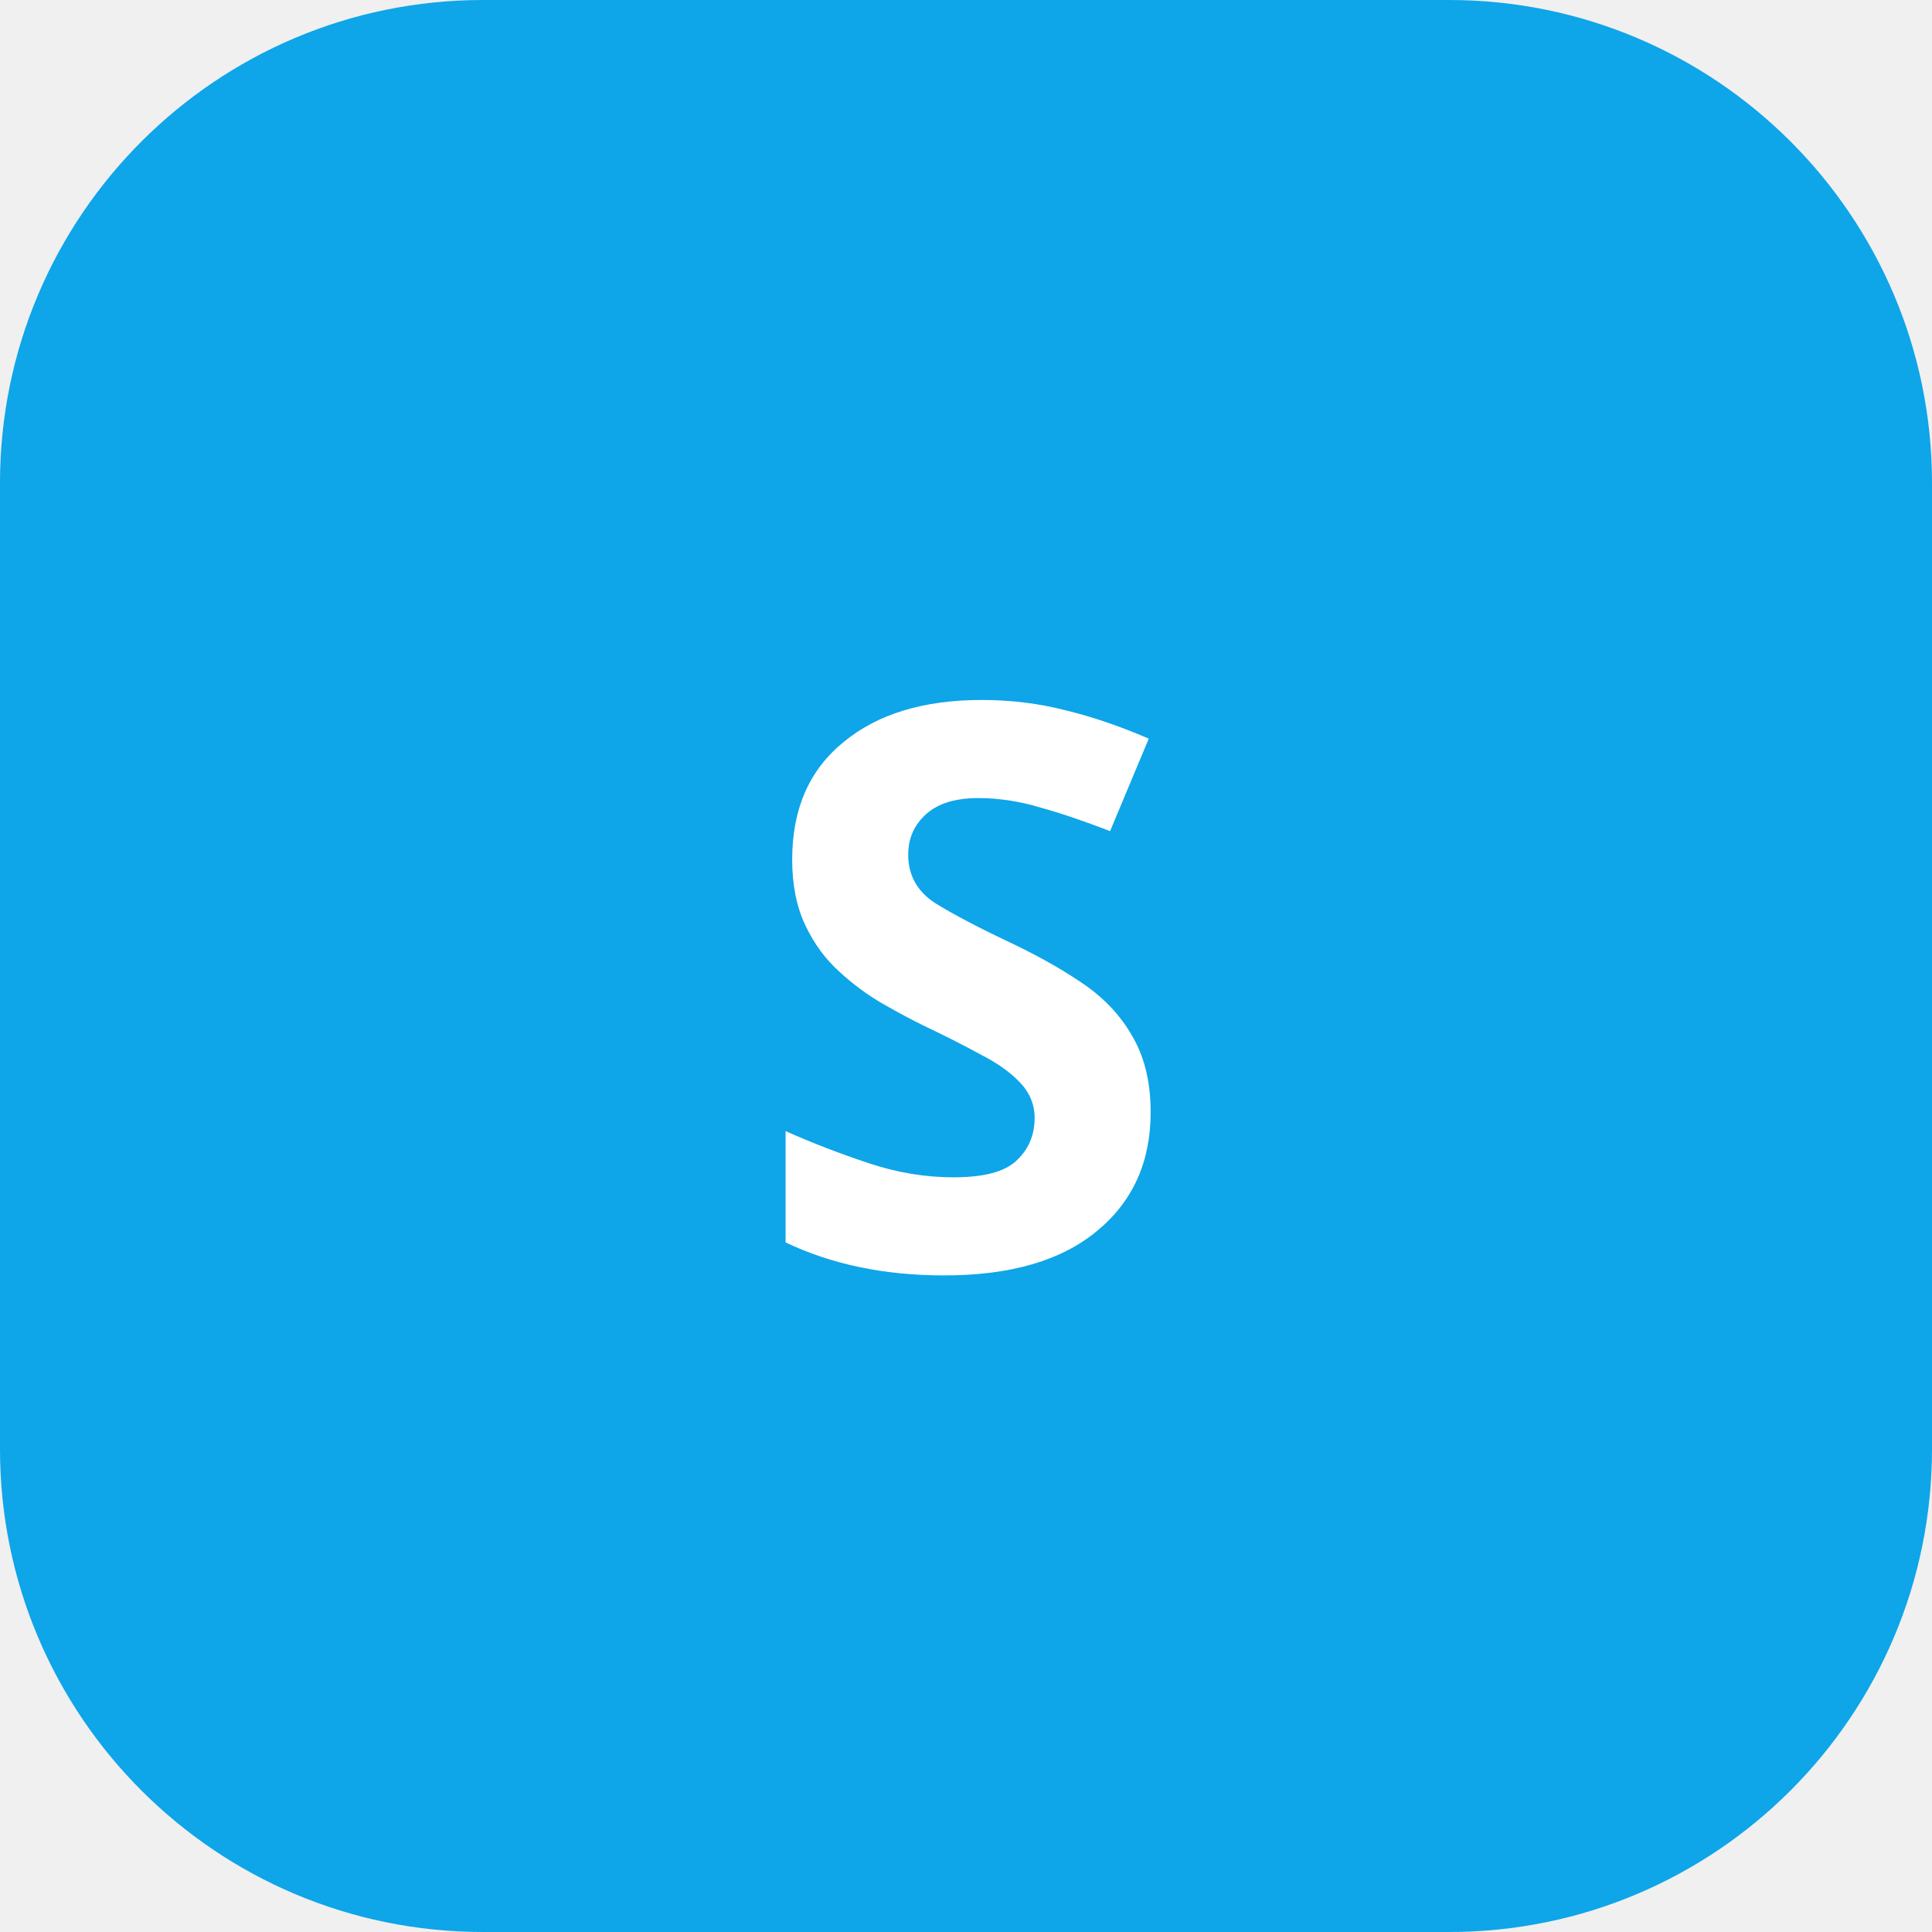
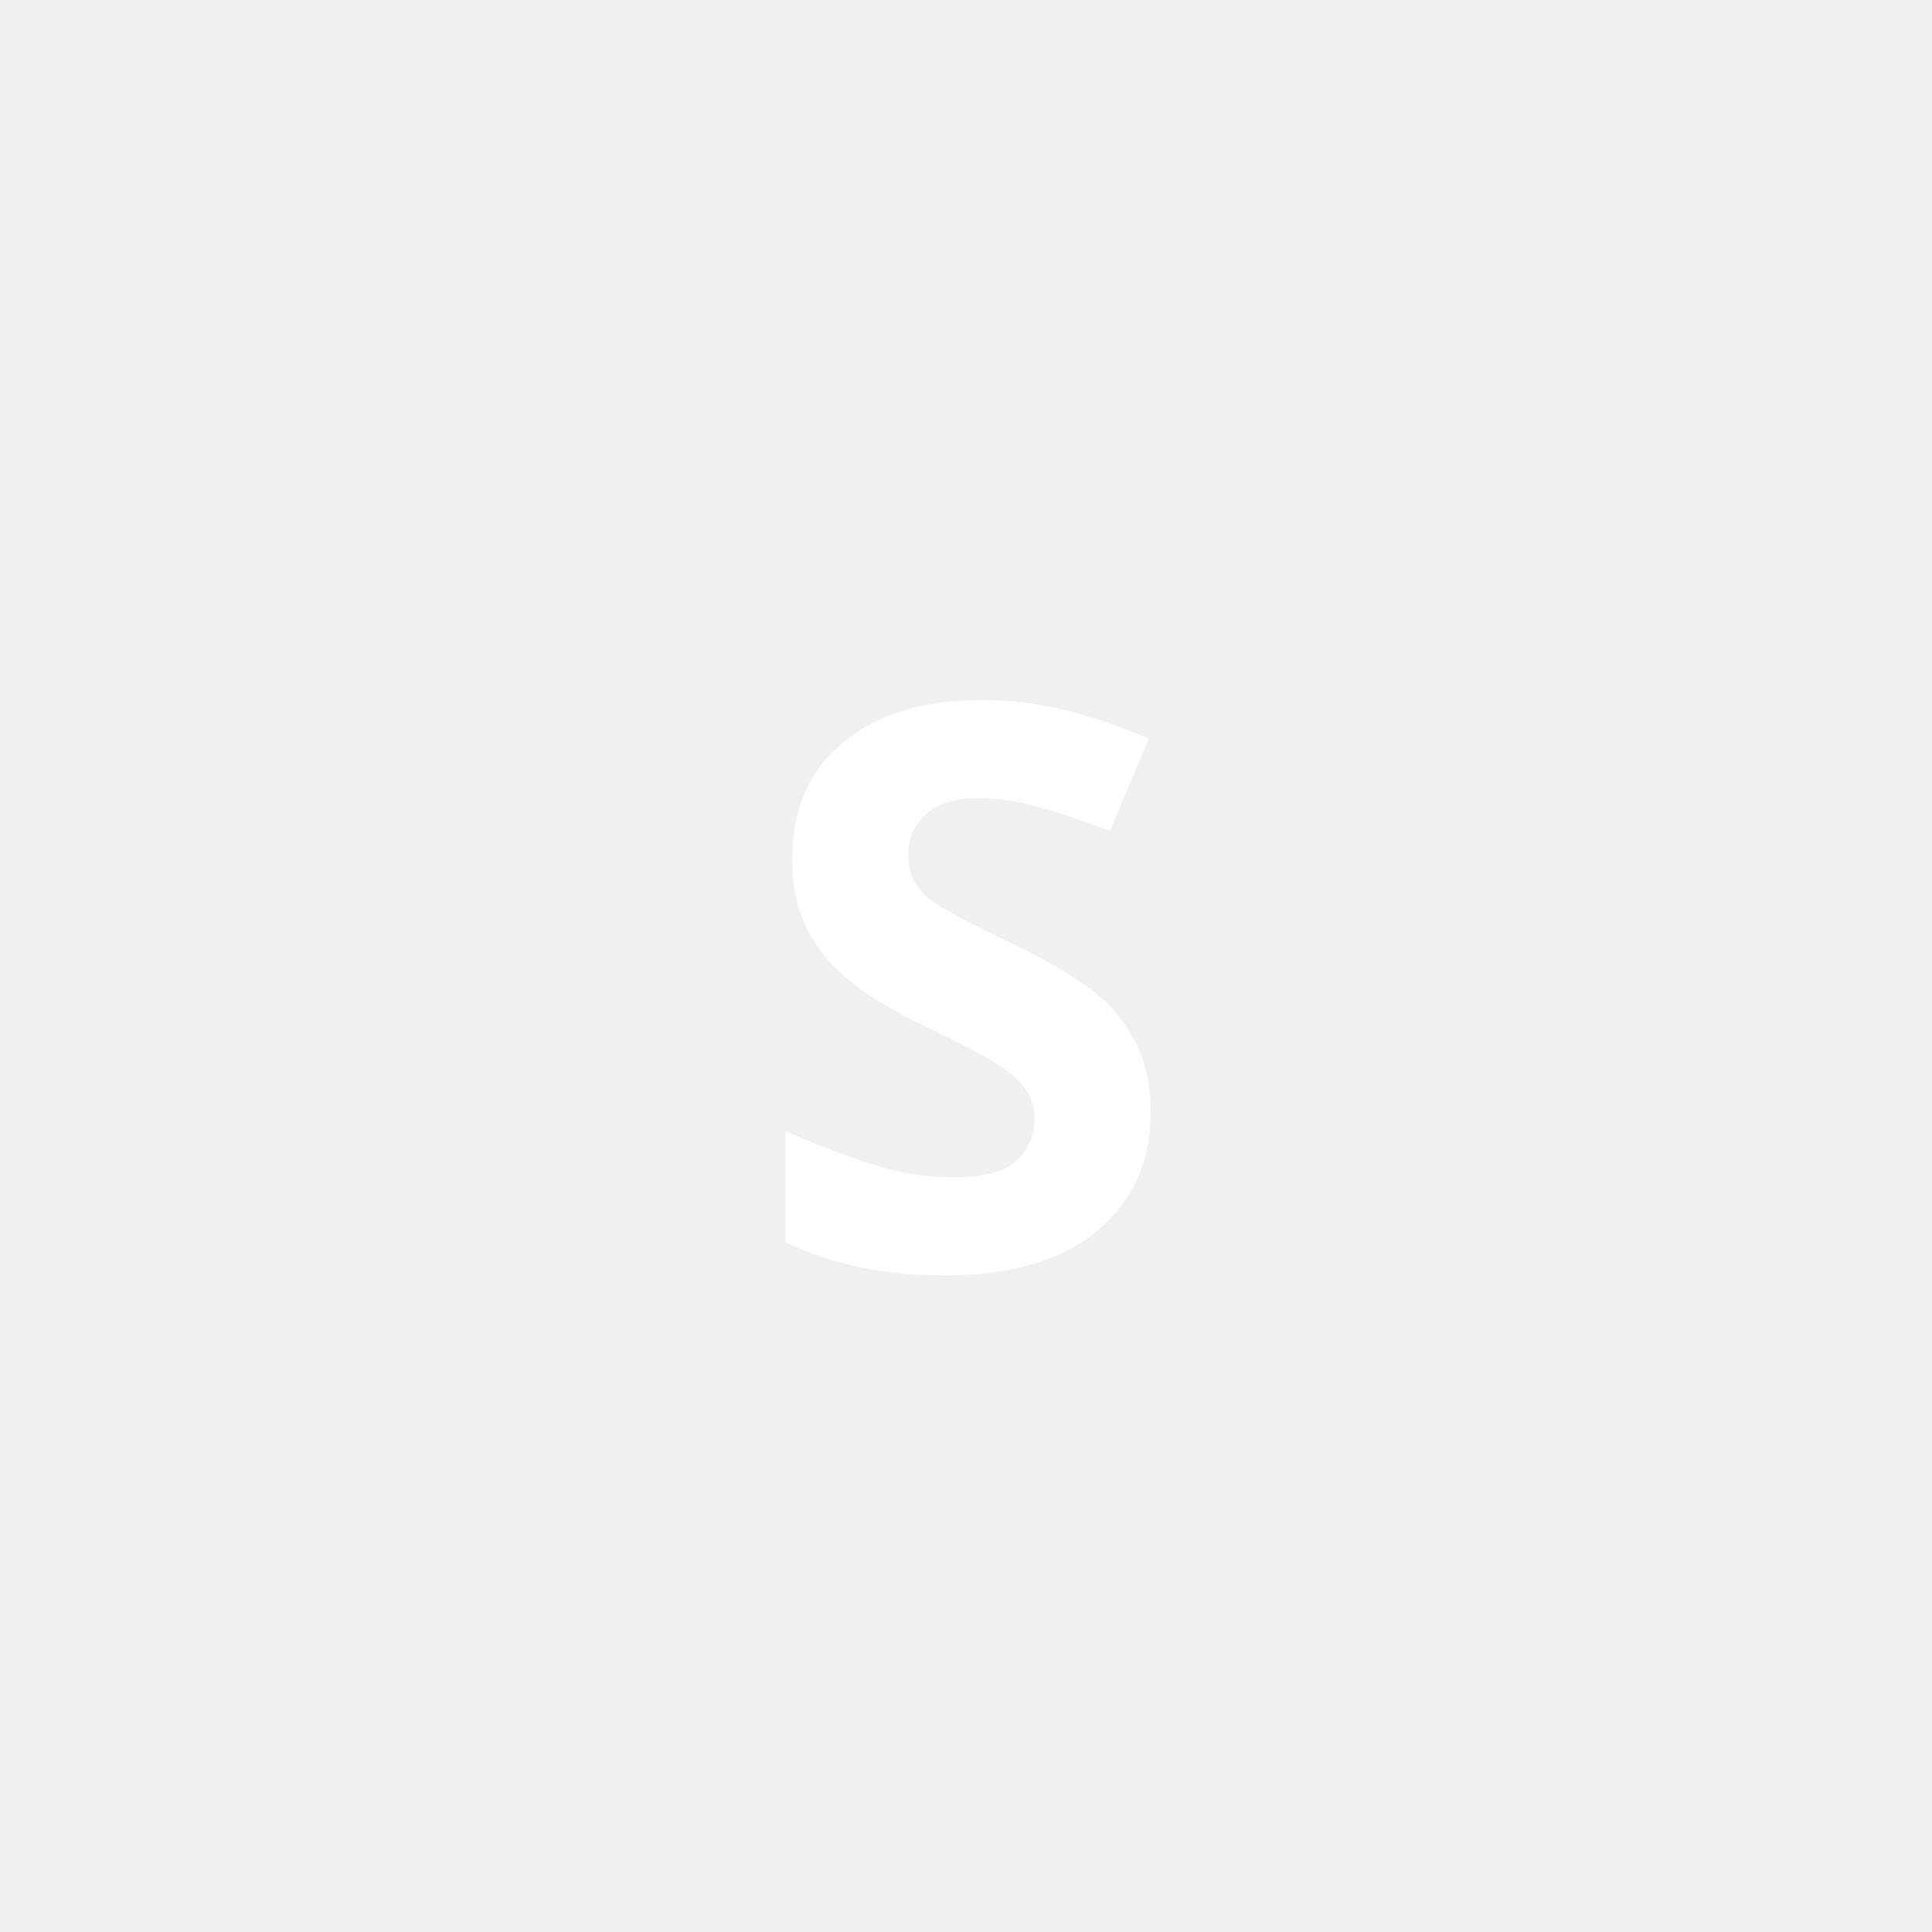
<svg xmlns="http://www.w3.org/2000/svg" viewBox="0 0 32 32" fill="none">
-   <rect width="32" height="32" rx="8" fill="#0EA5E9" />
  <text x="16" y="21" text-anchor="middle" font-size="13" font-family="ui-sans-serif,system-ui,sans-serif" font-weight="700" fill="#fff">S</text>
</svg>
